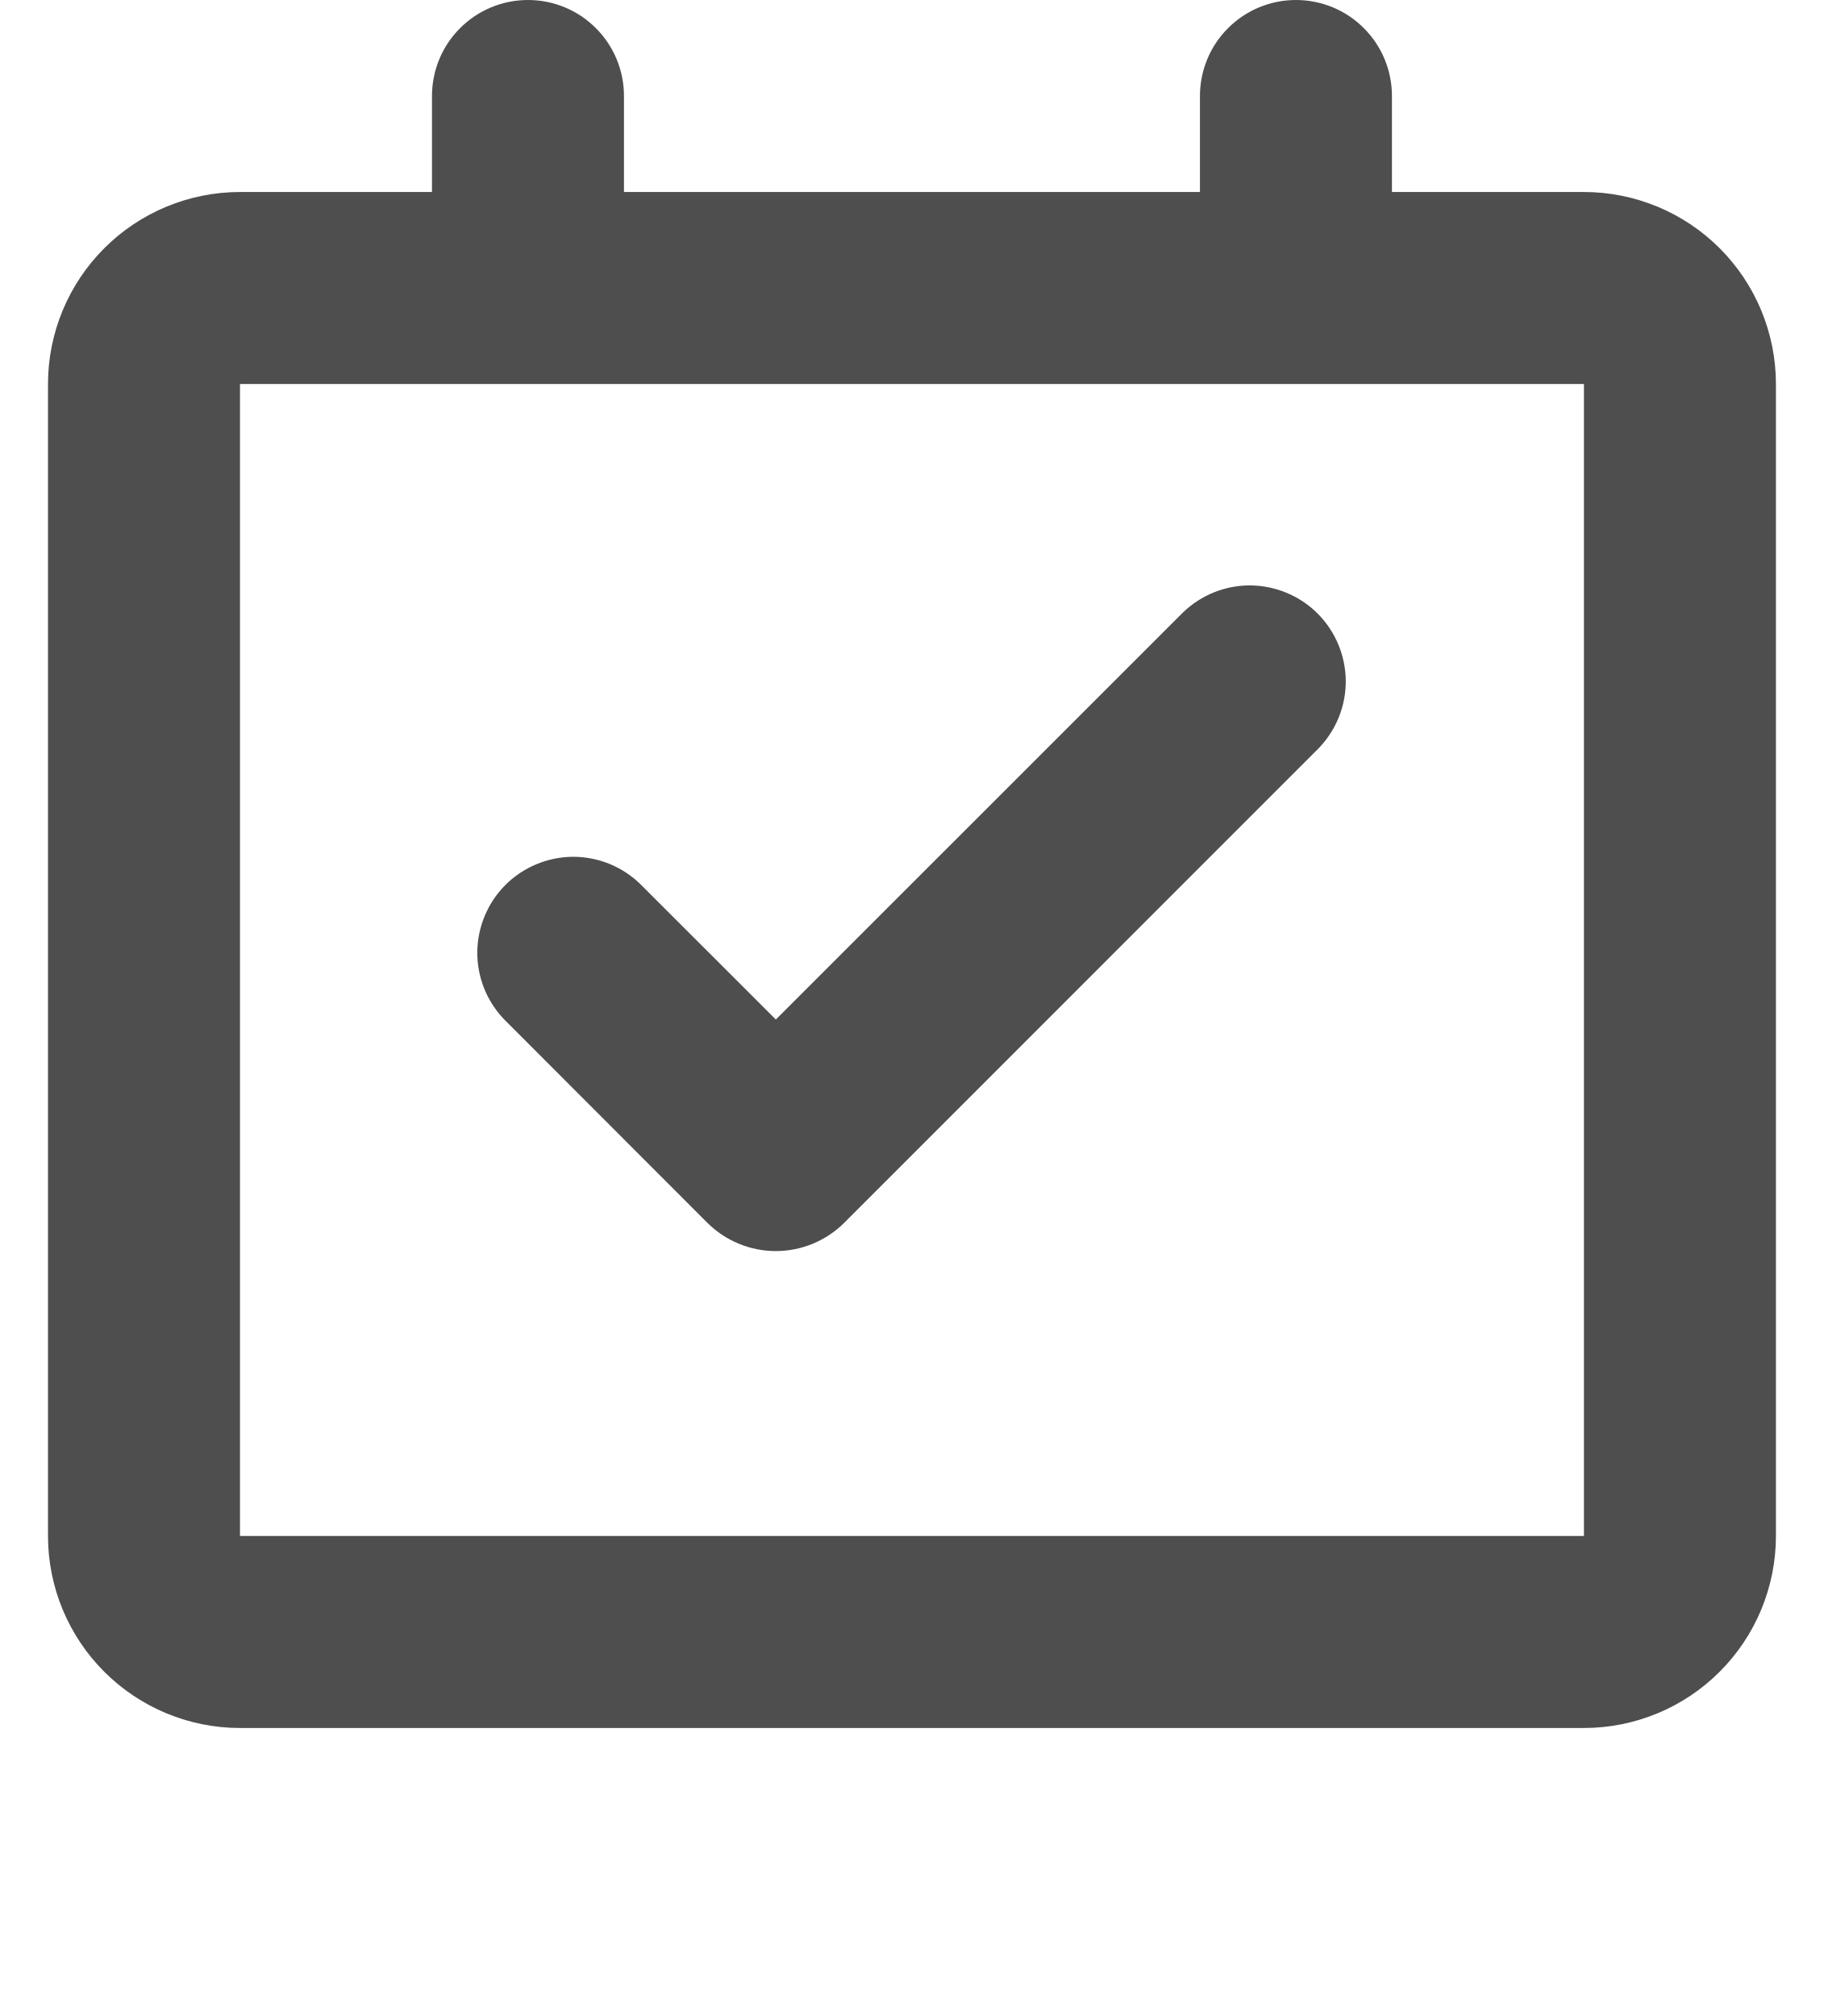
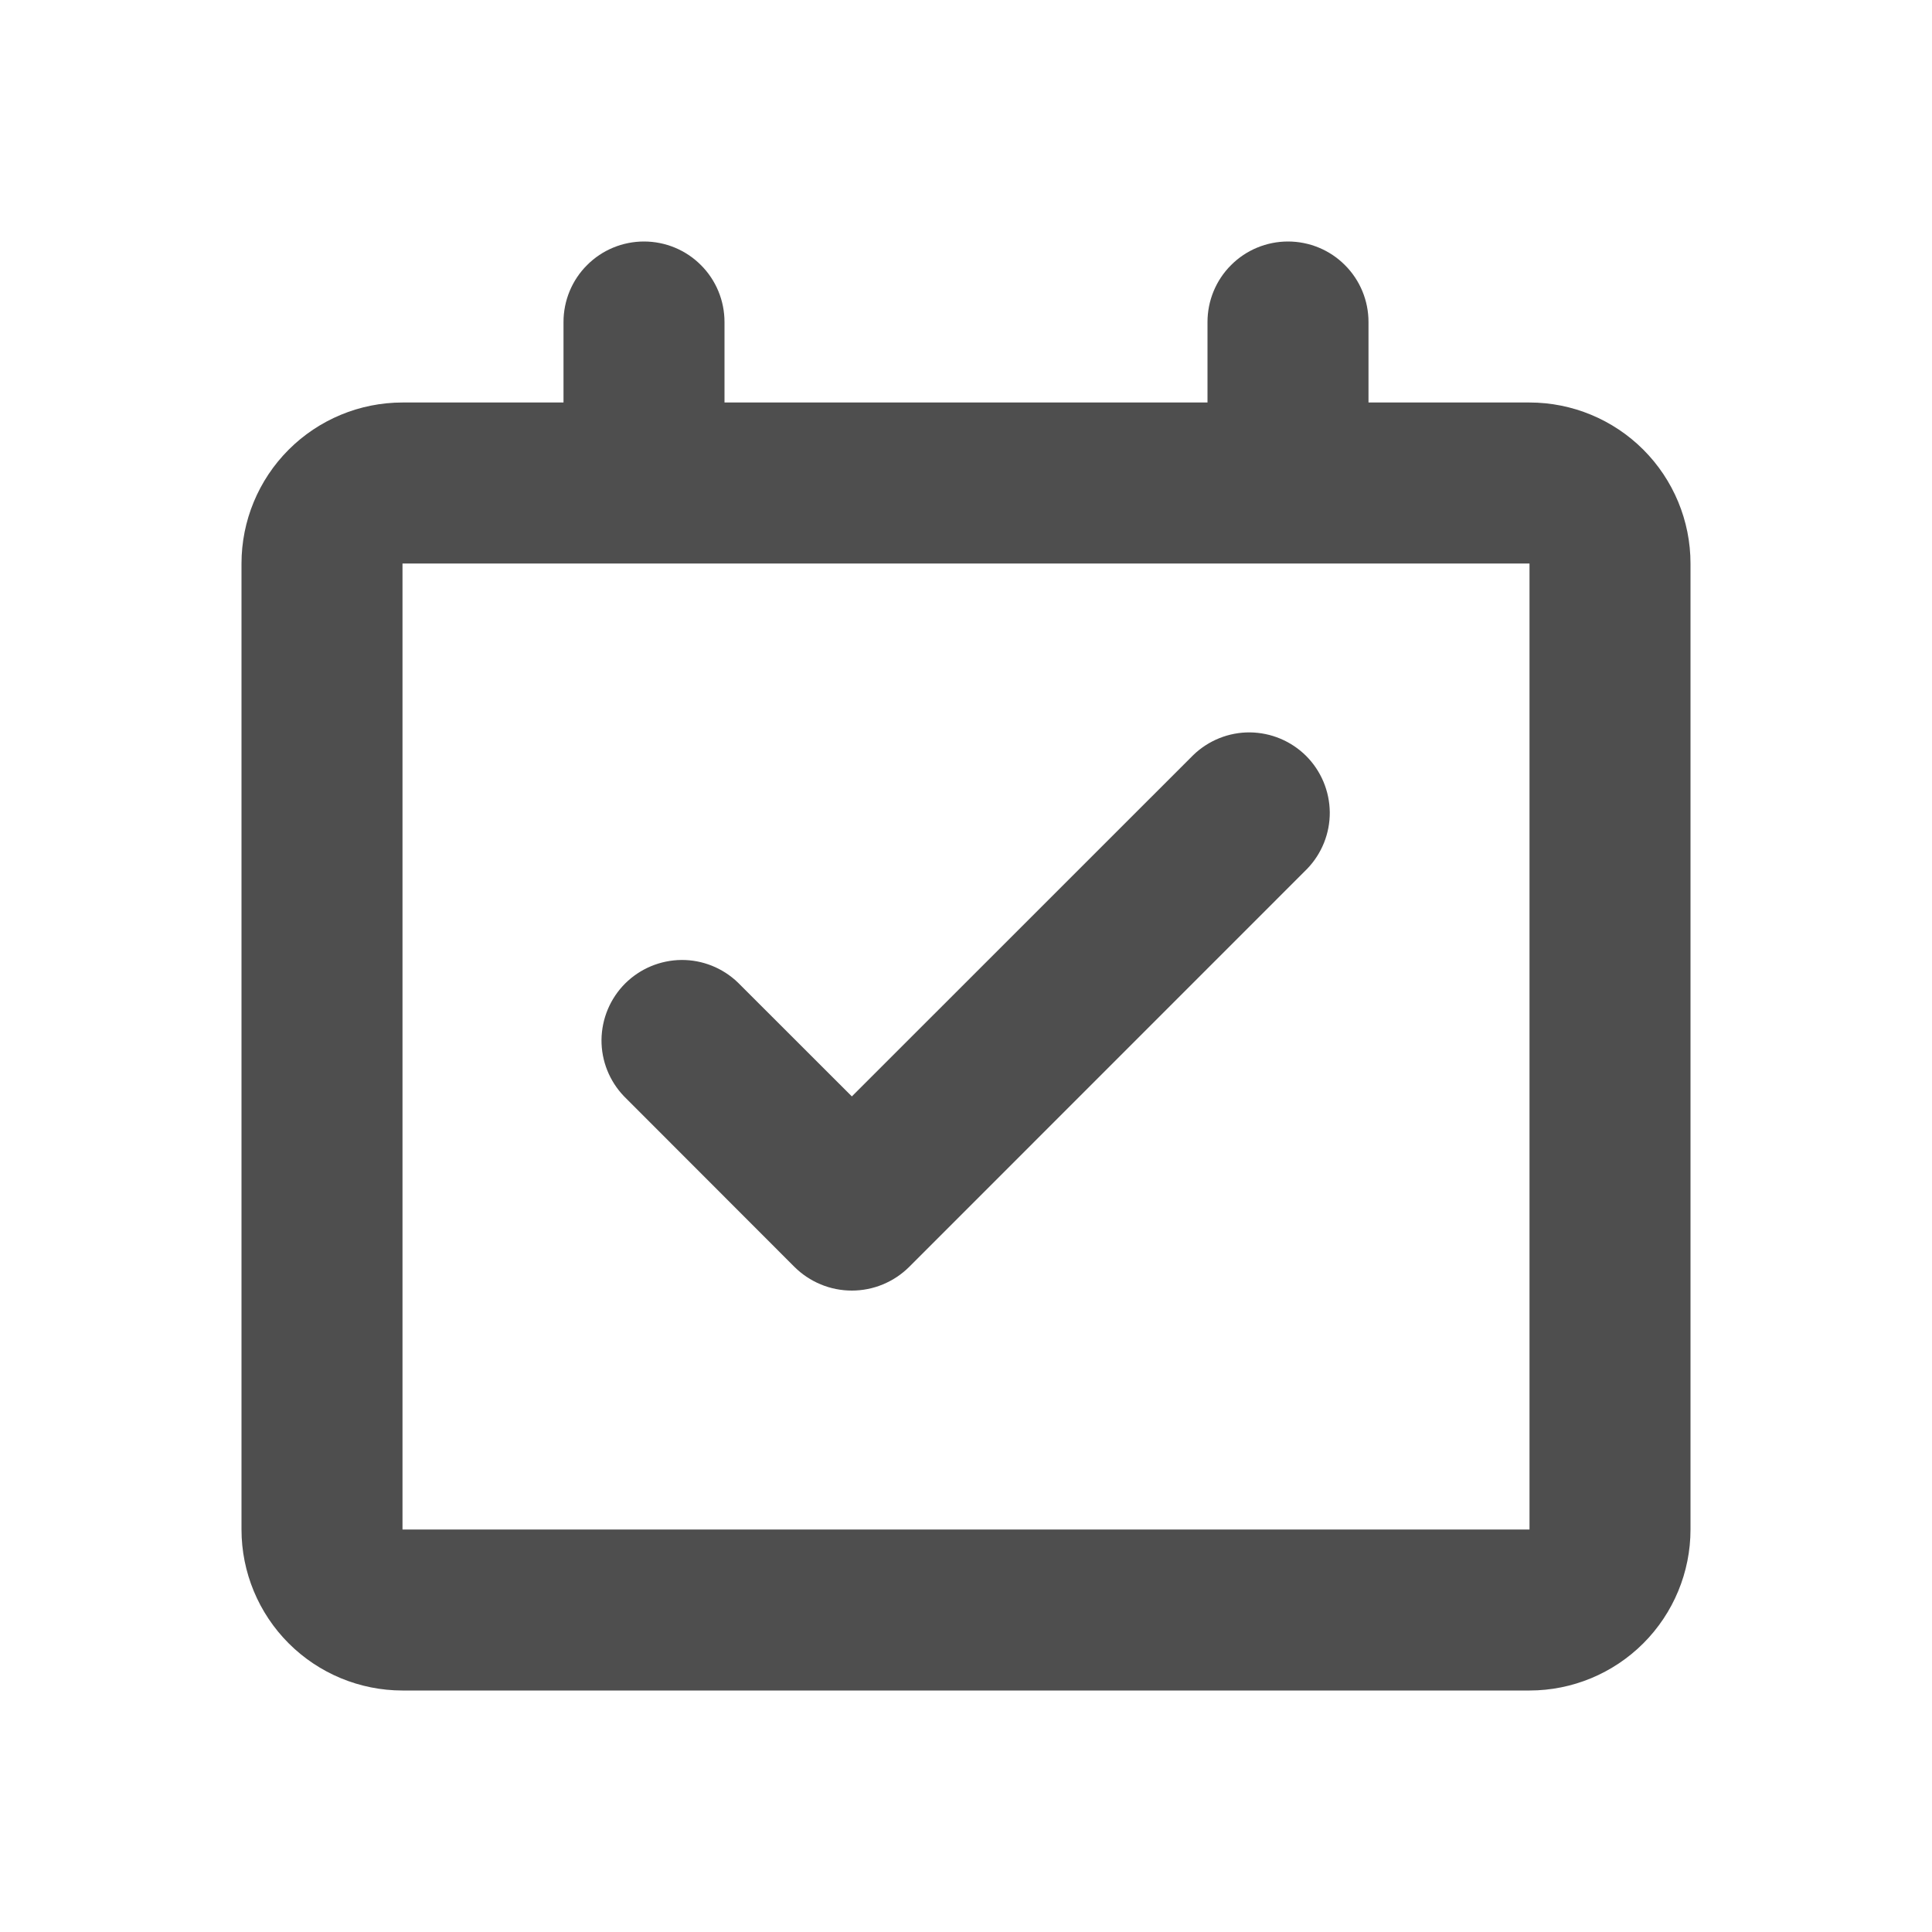
- <svg xmlns="http://www.w3.org/2000/svg" width="19" height="21" viewBox="0 0 19 21" fill="none">
-   <path d="M13.5 0C13.765 0 14.02 0.105 14.207 0.293C14.395 0.48 14.5 0.735 14.5 1V2H16.5C17.03 2 17.539 2.211 17.914 2.586C18.289 2.961 18.5 3.47 18.5 4V16C18.5 16.53 18.289 17.039 17.914 17.414C17.539 17.789 17.03 18 16.5 18H2.5C1.97 18 1.461 17.789 1.086 17.414C0.711 17.039 0.5 16.53 0.5 16V4C0.5 3.47 0.711 2.961 1.086 2.586C1.461 2.211 1.97 2 2.5 2H4.5V1C4.5 0.735 4.605 0.48 4.793 0.293C4.98 0.105 5.235 0 5.5 0C5.765 0 6.02 0.105 6.207 0.293C6.395 0.48 6.5 0.735 6.5 1V2H12.5V1C12.5 0.735 12.605 0.48 12.793 0.293C12.98 0.105 13.235 0 13.5 0ZM16.5 4H2.5V16H16.5V4ZM12.324 6.379C12.513 6.197 12.765 6.096 13.027 6.098C13.29 6.101 13.54 6.206 13.726 6.391C13.911 6.577 14.016 6.827 14.019 7.09C14.021 7.352 13.92 7.604 13.738 7.793L8.796 12.736C8.702 12.83 8.591 12.904 8.468 12.955C8.346 13.006 8.214 13.032 8.082 13.032C7.949 13.032 7.817 13.006 7.695 12.955C7.572 12.904 7.461 12.83 7.367 12.736L5.253 10.62C5.071 10.431 4.97 10.179 4.972 9.917C4.975 9.654 5.08 9.404 5.265 9.218C5.451 9.033 5.701 8.928 5.964 8.925C6.226 8.923 6.478 9.024 6.667 9.206L8.082 10.62L12.324 6.379Z" fill="#4E4E4E" />
+ <svg xmlns="http://www.w3.org/2000/svg" width="24" height="24" viewBox="0 0 24 24" fill="none">
+   <path d="M16 3C16.265 3 16.52 3.105 16.707 3.293C16.895 3.48 17 3.735 17 4V5H19C19.53 5 20.039 5.211 20.414 5.586C20.789 5.961 21 6.47 21 7V19C21 19.53 20.789 20.039 20.414 20.414C20.039 20.789 19.53 21 19 21H5C4.47 21 3.961 20.789 3.586 20.414C3.211 20.039 3 19.53 3 19V7C3 6.47 3.211 5.961 3.586 5.586C3.961 5.211 4.47 5 5 5H7V4C7 3.735 7.105 3.48 7.293 3.293C7.48 3.105 7.735 3 8 3C8.265 3 8.52 3.105 8.707 3.293C8.895 3.48 9 3.735 9 4V5H15V4C15 3.735 15.105 3.48 15.293 3.293C15.48 3.105 15.735 3 16 3ZM19 7H5V19H19V7ZM14.824 9.379C15.013 9.197 15.265 9.096 15.527 9.098C15.79 9.101 16.04 9.206 16.226 9.391C16.411 9.577 16.516 9.827 16.519 10.09C16.521 10.352 16.42 10.604 16.238 10.793L11.296 15.736C11.202 15.83 11.091 15.904 10.968 15.955C10.846 16.006 10.714 16.032 10.582 16.032C10.449 16.032 10.317 16.006 10.195 15.955C10.072 15.904 9.961 15.83 9.867 15.736L7.753 13.62C7.571 13.431 7.47 13.179 7.472 12.917C7.475 12.654 7.58 12.404 7.765 12.218C7.951 12.033 8.201 11.928 8.464 11.925C8.726 11.923 8.978 12.024 9.167 12.206L10.582 13.62L14.824 9.379Z" fill="#4E4E4E" />
</svg>
